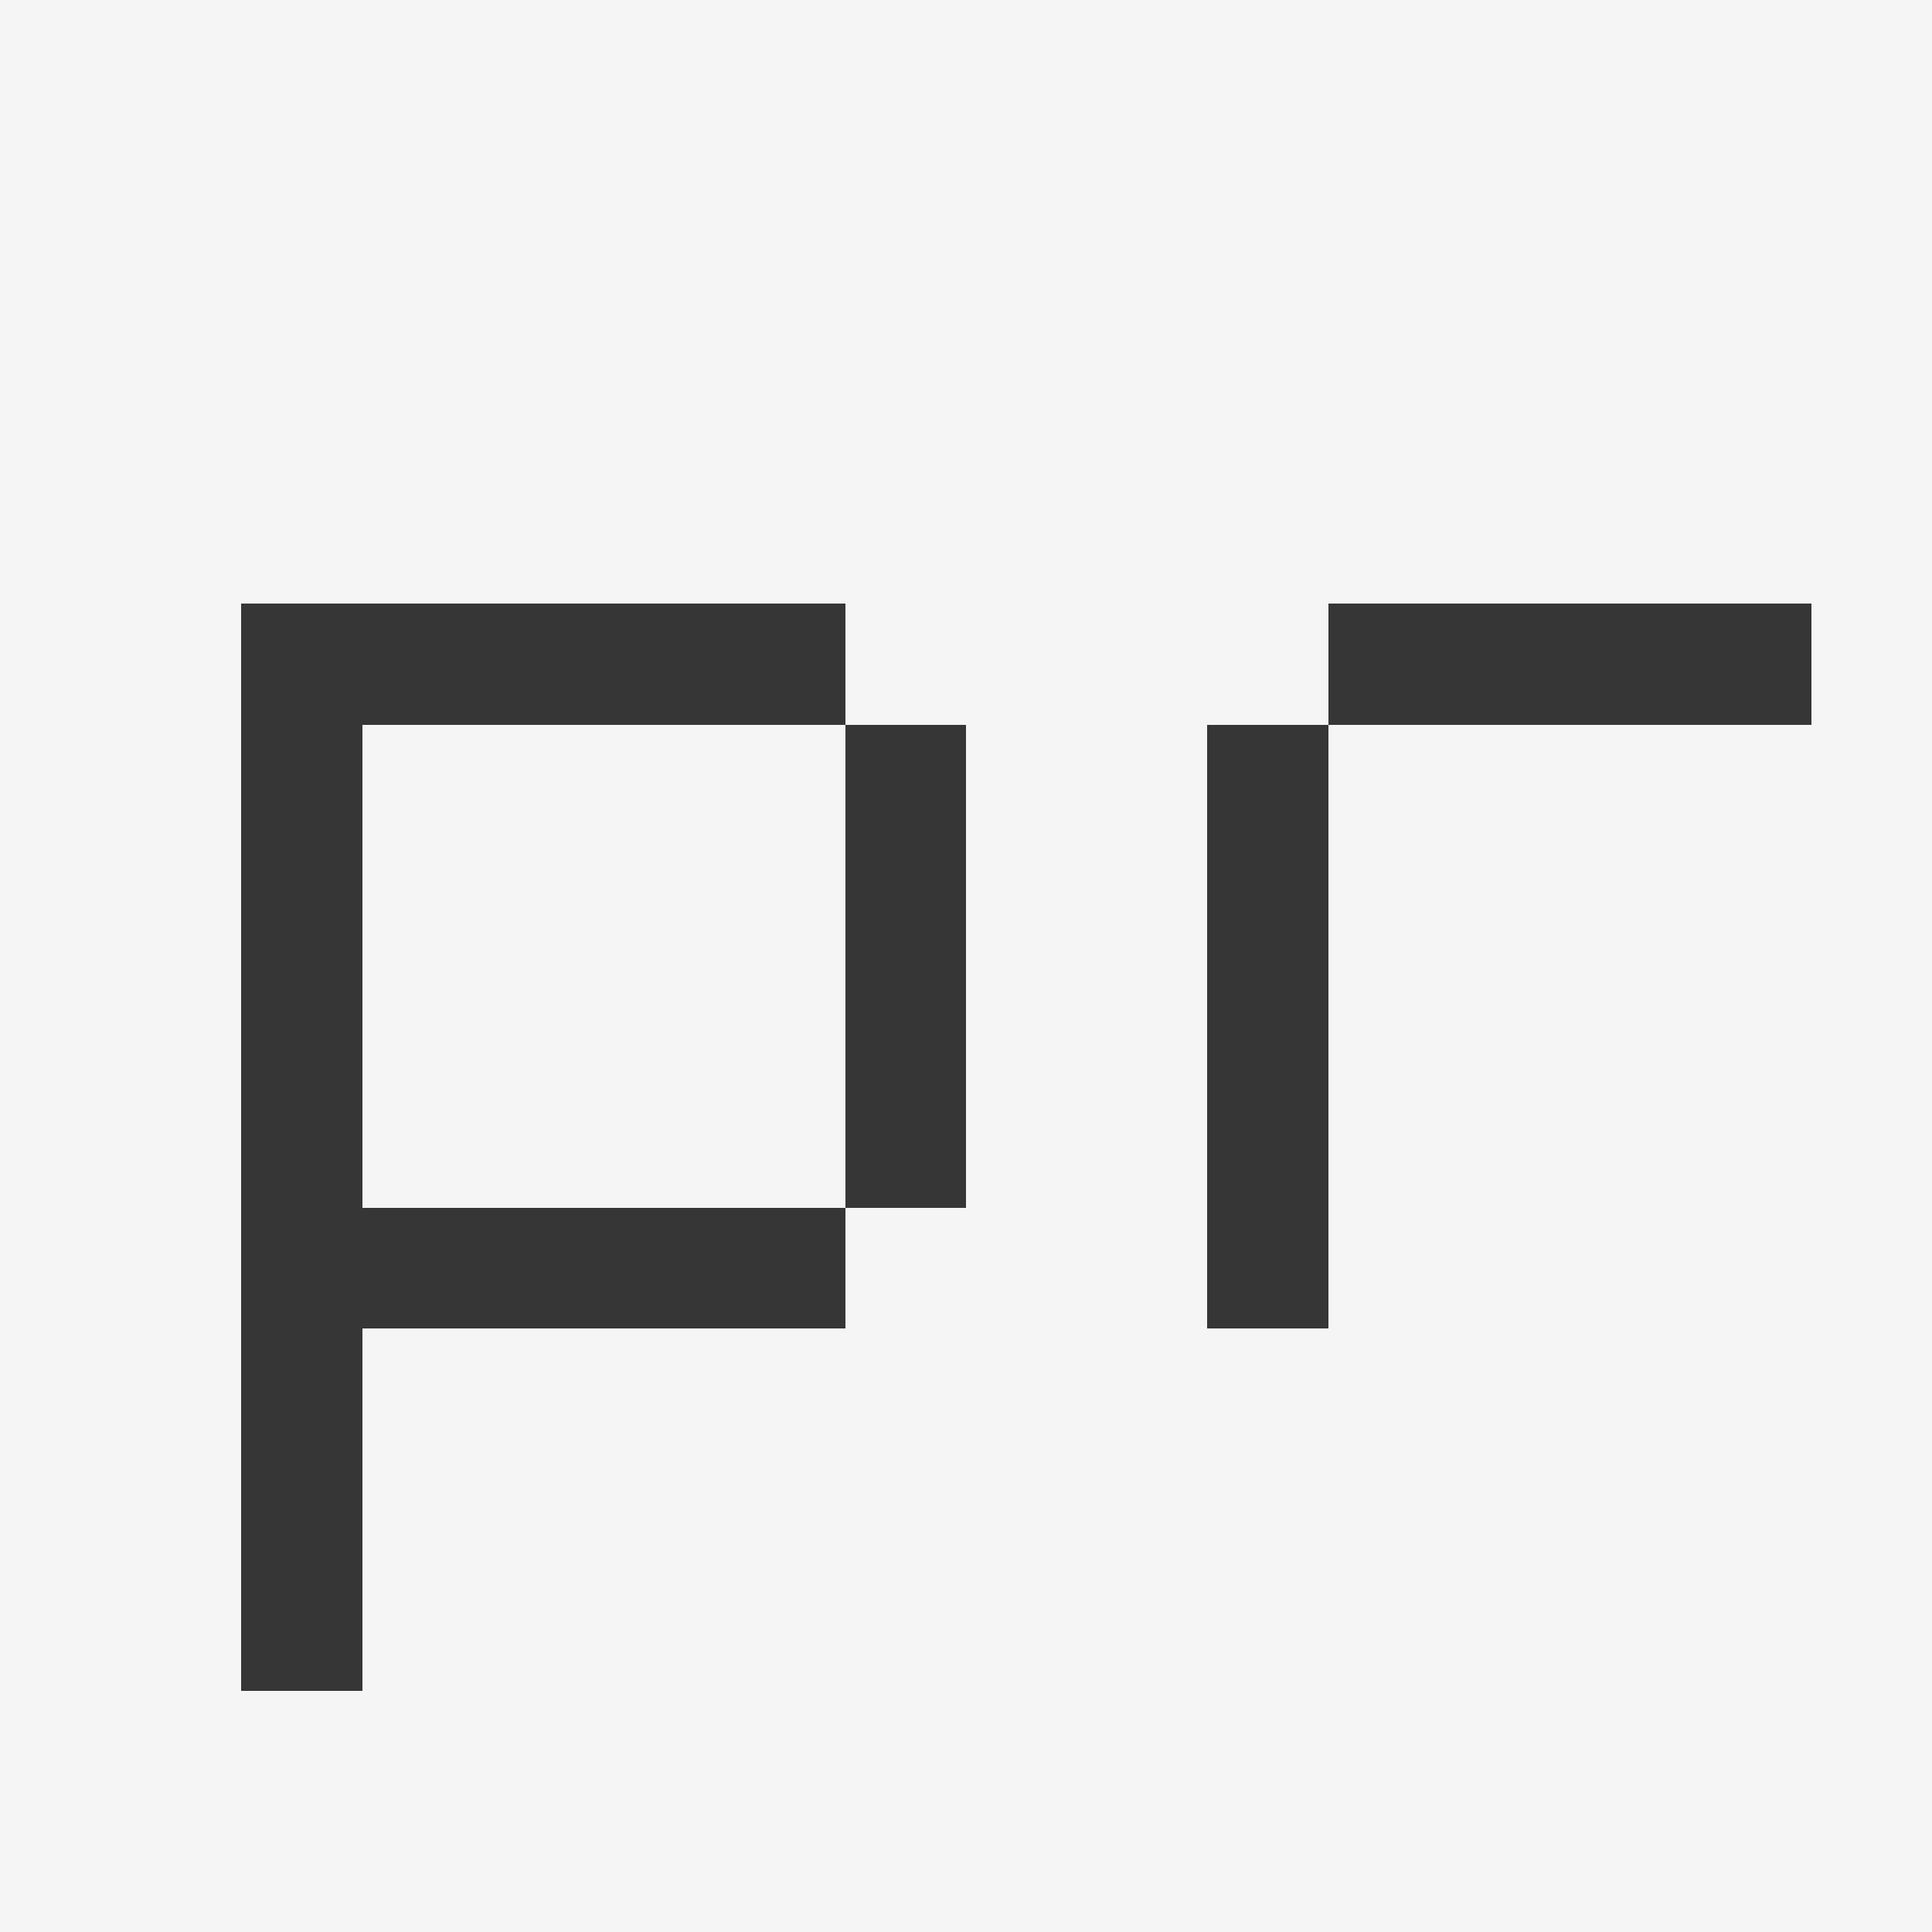
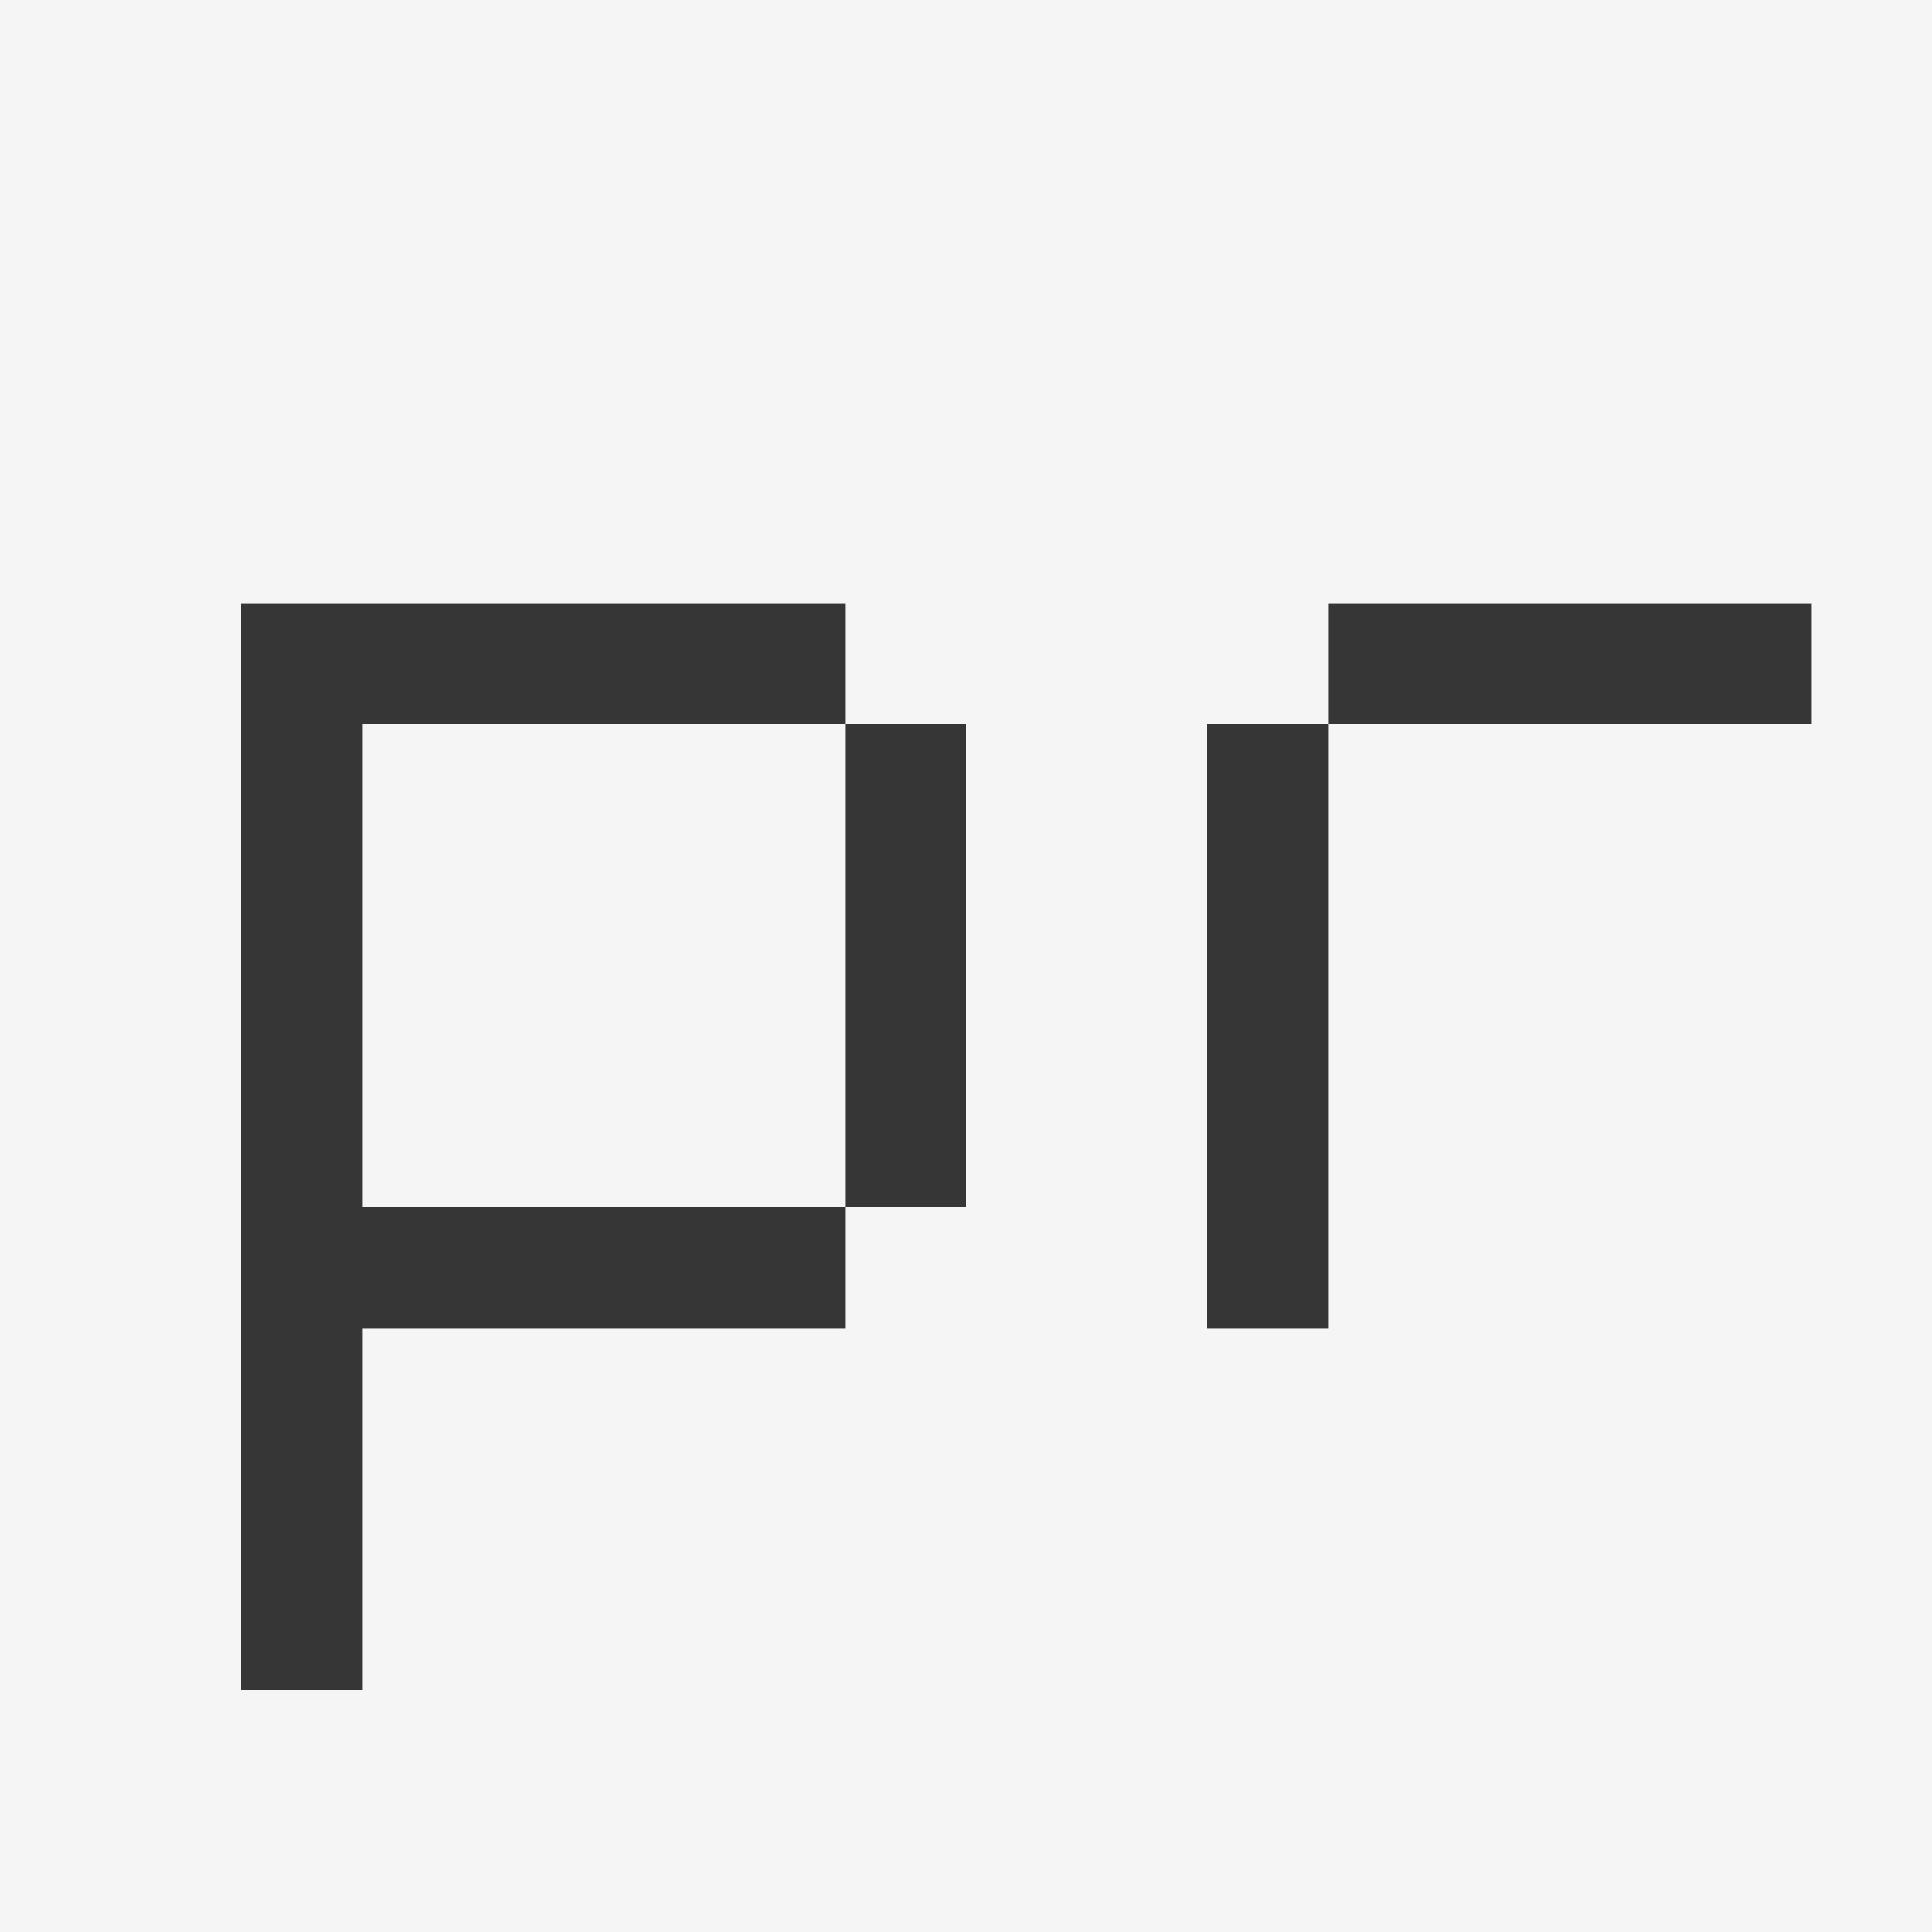
- <svg xmlns="http://www.w3.org/2000/svg" style="shape-rendering:crispEdges" id="qr-logo" version="1.1" viewBox="0 0 256 256" height="256" width="256">
-   <defs id="defs2" />
-   <g transform="translate(0,240)" id="layer2">
-     <rect y="-240" x="0" height="256" width="256" id="rect41" style="fill:#f5f5f5;fill-opacity:1;stroke:none;stroke-width:0;stroke-miterlimit:4;stroke-dasharray:none;stroke-opacity:1" />
-   </g>
-   <g transform="translate(0,-229.2667)" id="layer1">
-     <path d="M 32,453.267 V 437.267 H 48 V 453.267 Z M 32,437.267 V 421.267 H 48 V 437.267 Z M 32,421.267 V 405.267 H 48 V 421.267 Z M 96,405.267 V 389.267 H 112 V 405.267 Z M 80,405.267 V 389.267 H 96 V 405.267 Z M 64,405.267 V 389.267 H 80 V 405.267 Z M 48,405.267 V 389.267 H 64 V 405.267 Z M 32,405.267 V 389.267 H 48 V 405.267 Z M 112,389.267 V 373.267 H 128 V 389.267 Z M 32,389.267 V 373.267 H 48 V 389.267 Z M 112,373.267 V 357.267 H 128 V 373.267 Z M 32,373.267 V 357.267 H 48 V 373.267 Z M 112,357.267 V 341.267 H 128 V 357.267 Z M 32,357.267 V 341.267 H 48 V 357.267 Z M 112,341.267 V 325.267 H 128 V 341.267 Z M 32,341.267 V 325.267 H 48 V 341.267 Z M 96,325.267 V 309.267 H 112 V 325.267 Z M 80,325.267 V 309.267 H 96 V 325.267 Z M 64,325.267 V 309.267 H 80 V 325.267 Z M 48,325.267 V 309.267 H 64 V 325.267 Z M 32,325.267 V 309.267 H 48 V 325.267 Z" style="fill:#363636;fill-opacity:1;stroke:none;stroke-width:4" id="path4737" />
-     <path d="M 160,405.267 V 389.267 H 176 V 405.267 Z M 160,389.267 V 373.267 H 176 V 389.267 Z M 160,373.267 V 357.267 H 176 V 373.267 Z M 160,357.267 V 341.267 H 176 V 357.267 Z M 160,341.267 V 325.267 H 176 V 341.267 Z M 224,325.267 V 309.267 H 240 V 325.267 Z M 208,325.267 V 309.267 H 224 V 325.267 Z M 192,325.267 V 309.267 H 208 V 325.267 Z M 176,325.267 V 309.267 H 192 V 325.267 Z" style="fill:#363636;fill-opacity:1;stroke:none;stroke-width:4" id="path4740" />
-   </g>
+ <svg xmlns="http://www.w3.org/2000/svg" shape-rendering="crispEdges" viewBox="0 0 256 256">
+   <path fill="#f5f5f5" d="M0 0h256v256H0z" />
+   <path fill="#363636" d="M32 224v-16h16v16zm0-16v-16h16v16zm0-16v-16h16v16zm64-16v-16h16v16zm-16 0v-16h16v16zm-16 0v-16h16v16zm-16 0v-16h16v16zm-16 0v-16h16v16zm80-16v-16h16v16zm-80 0v-16h16v16zm80-16v-16h16v16zm-80 0v-16h16v16zm80-16v-16h16v16zm-80 0v-16h16v16zm80-16V96h16v16zm-80 0V96h16v16zm64-16V80h16v16zm-16 0V80h16v16zm-16 0V80h16v16zm-16 0V80h16v16zm-16 0V80h16v16zm128 80v-16h16v16zm0-16v-16h16v16zm0-16v-16h16v16zm0-16v-16h16v16zm0-16V96h16v16zm64-16V80h16v16zm-16 0V80h16v16zm-16 0V80h16v16zm-16 0V80h16v16z" />
</svg>
